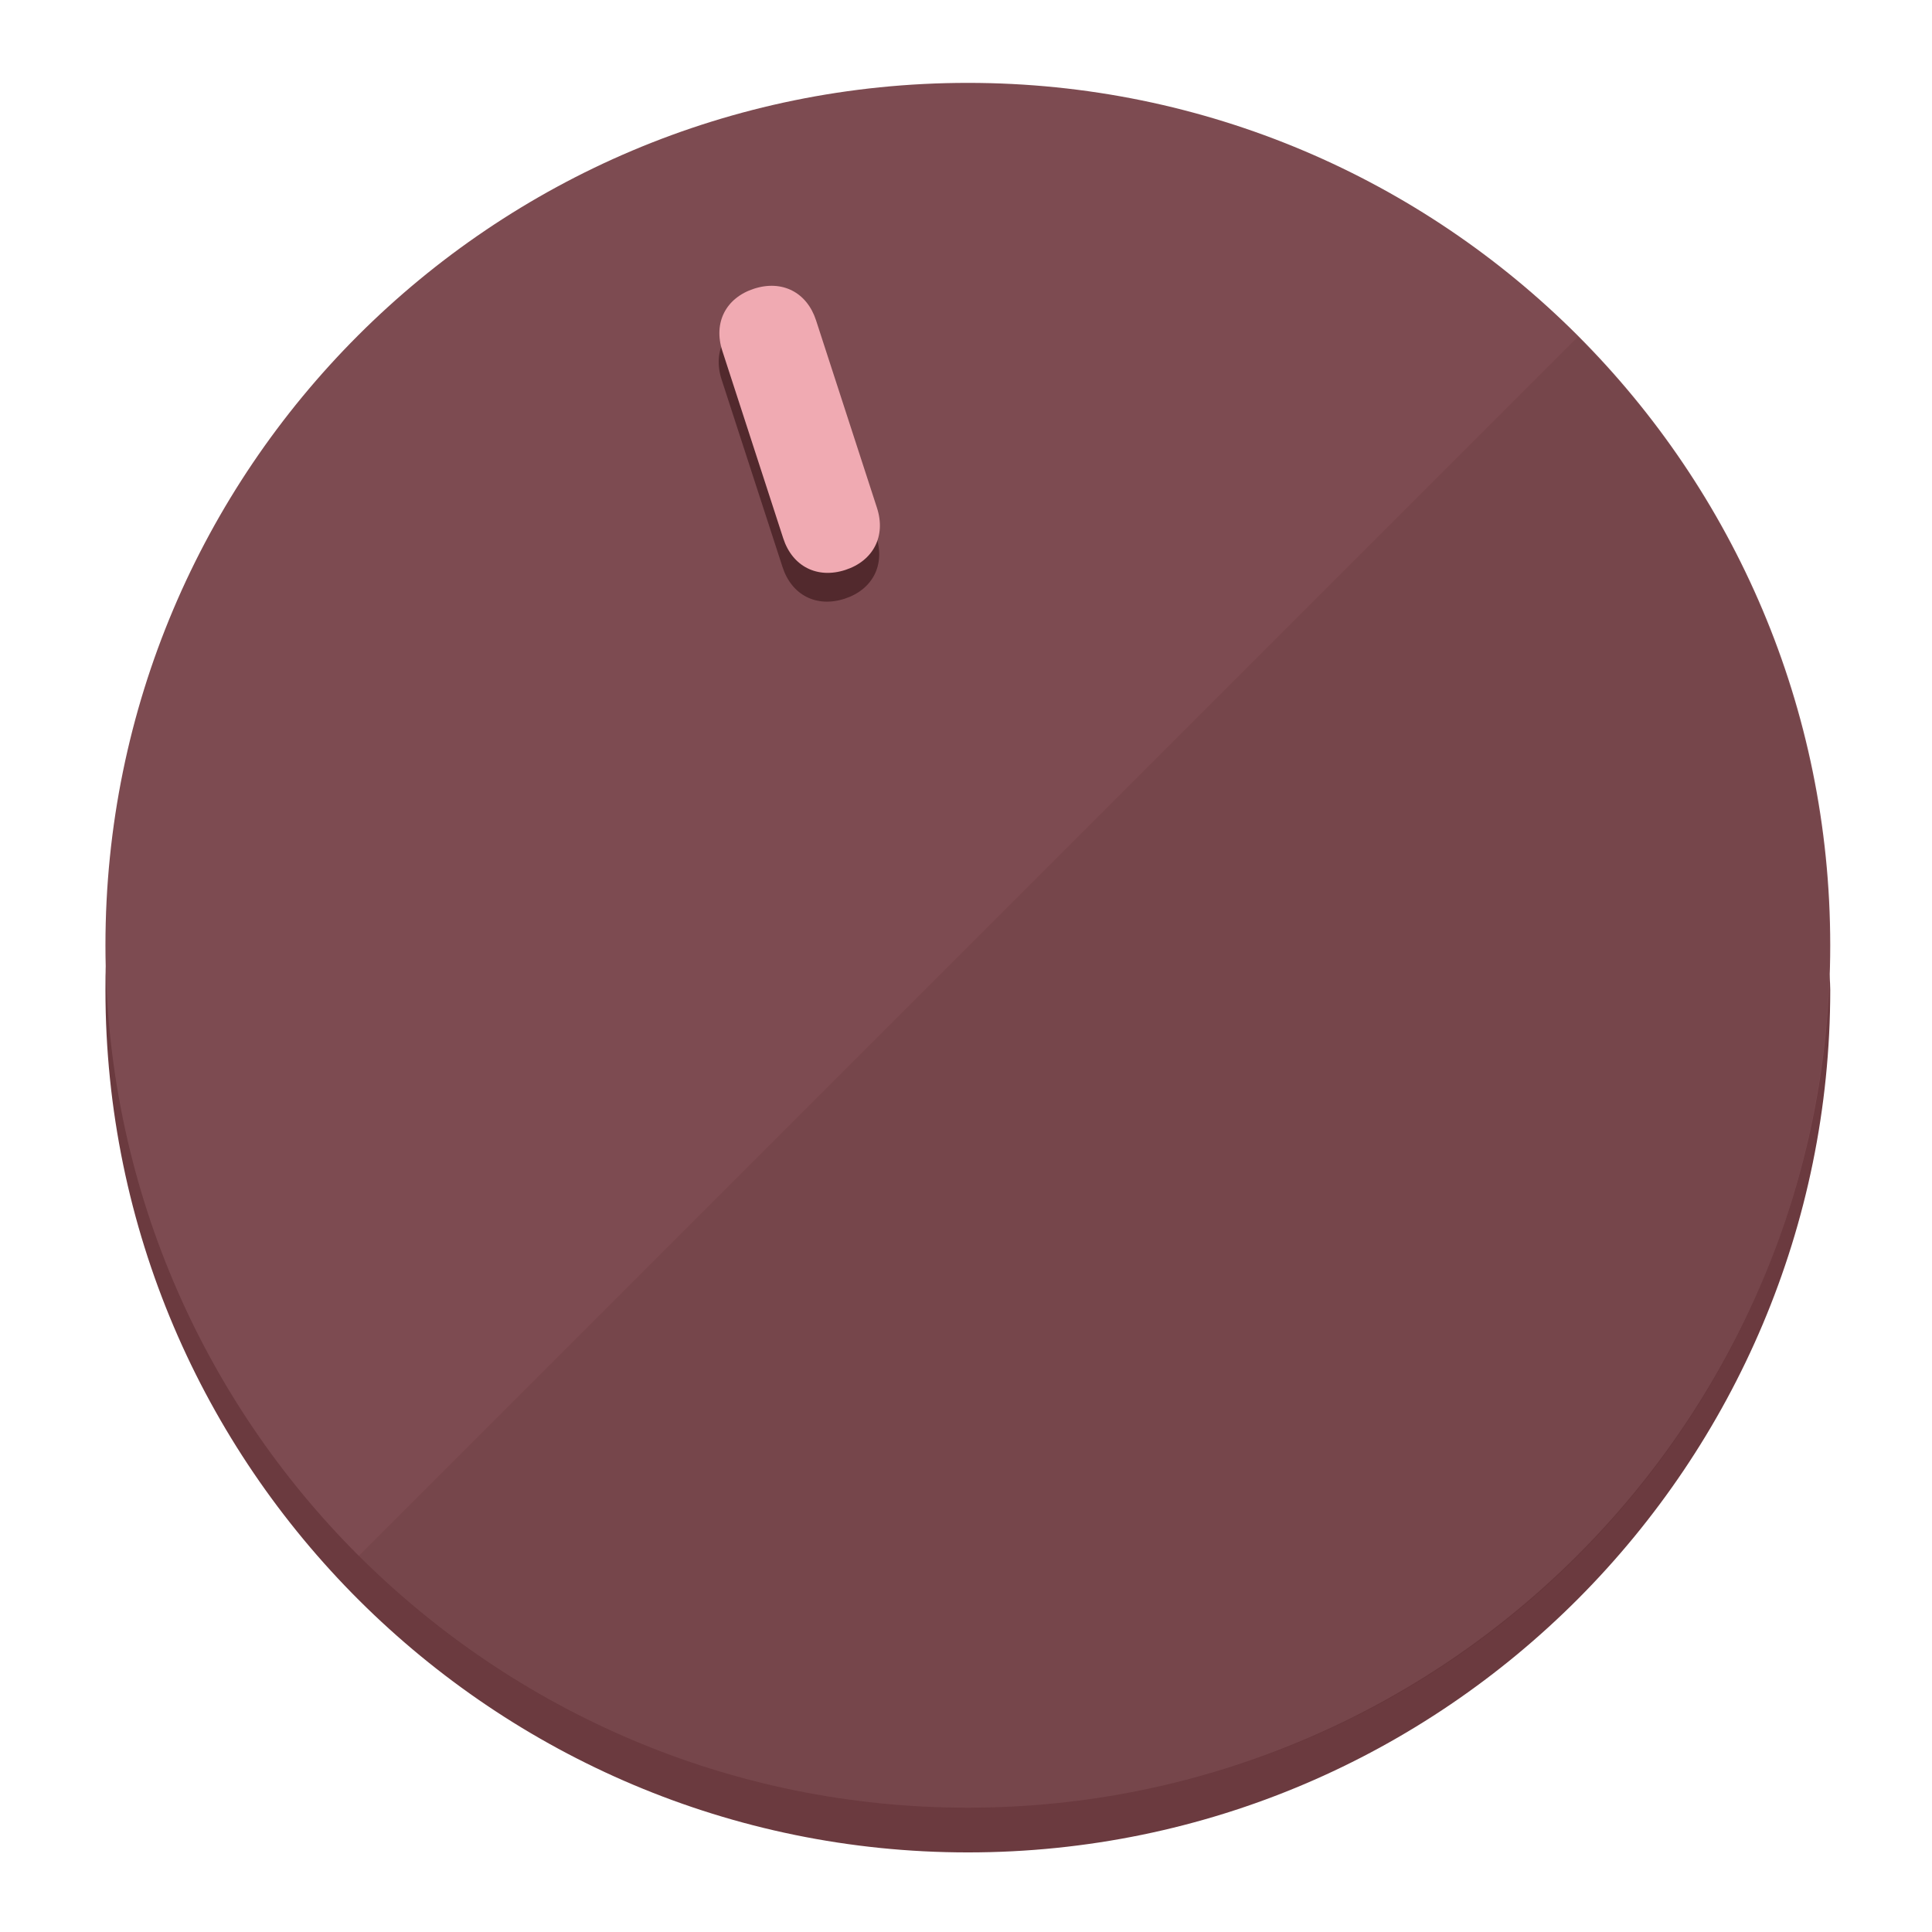
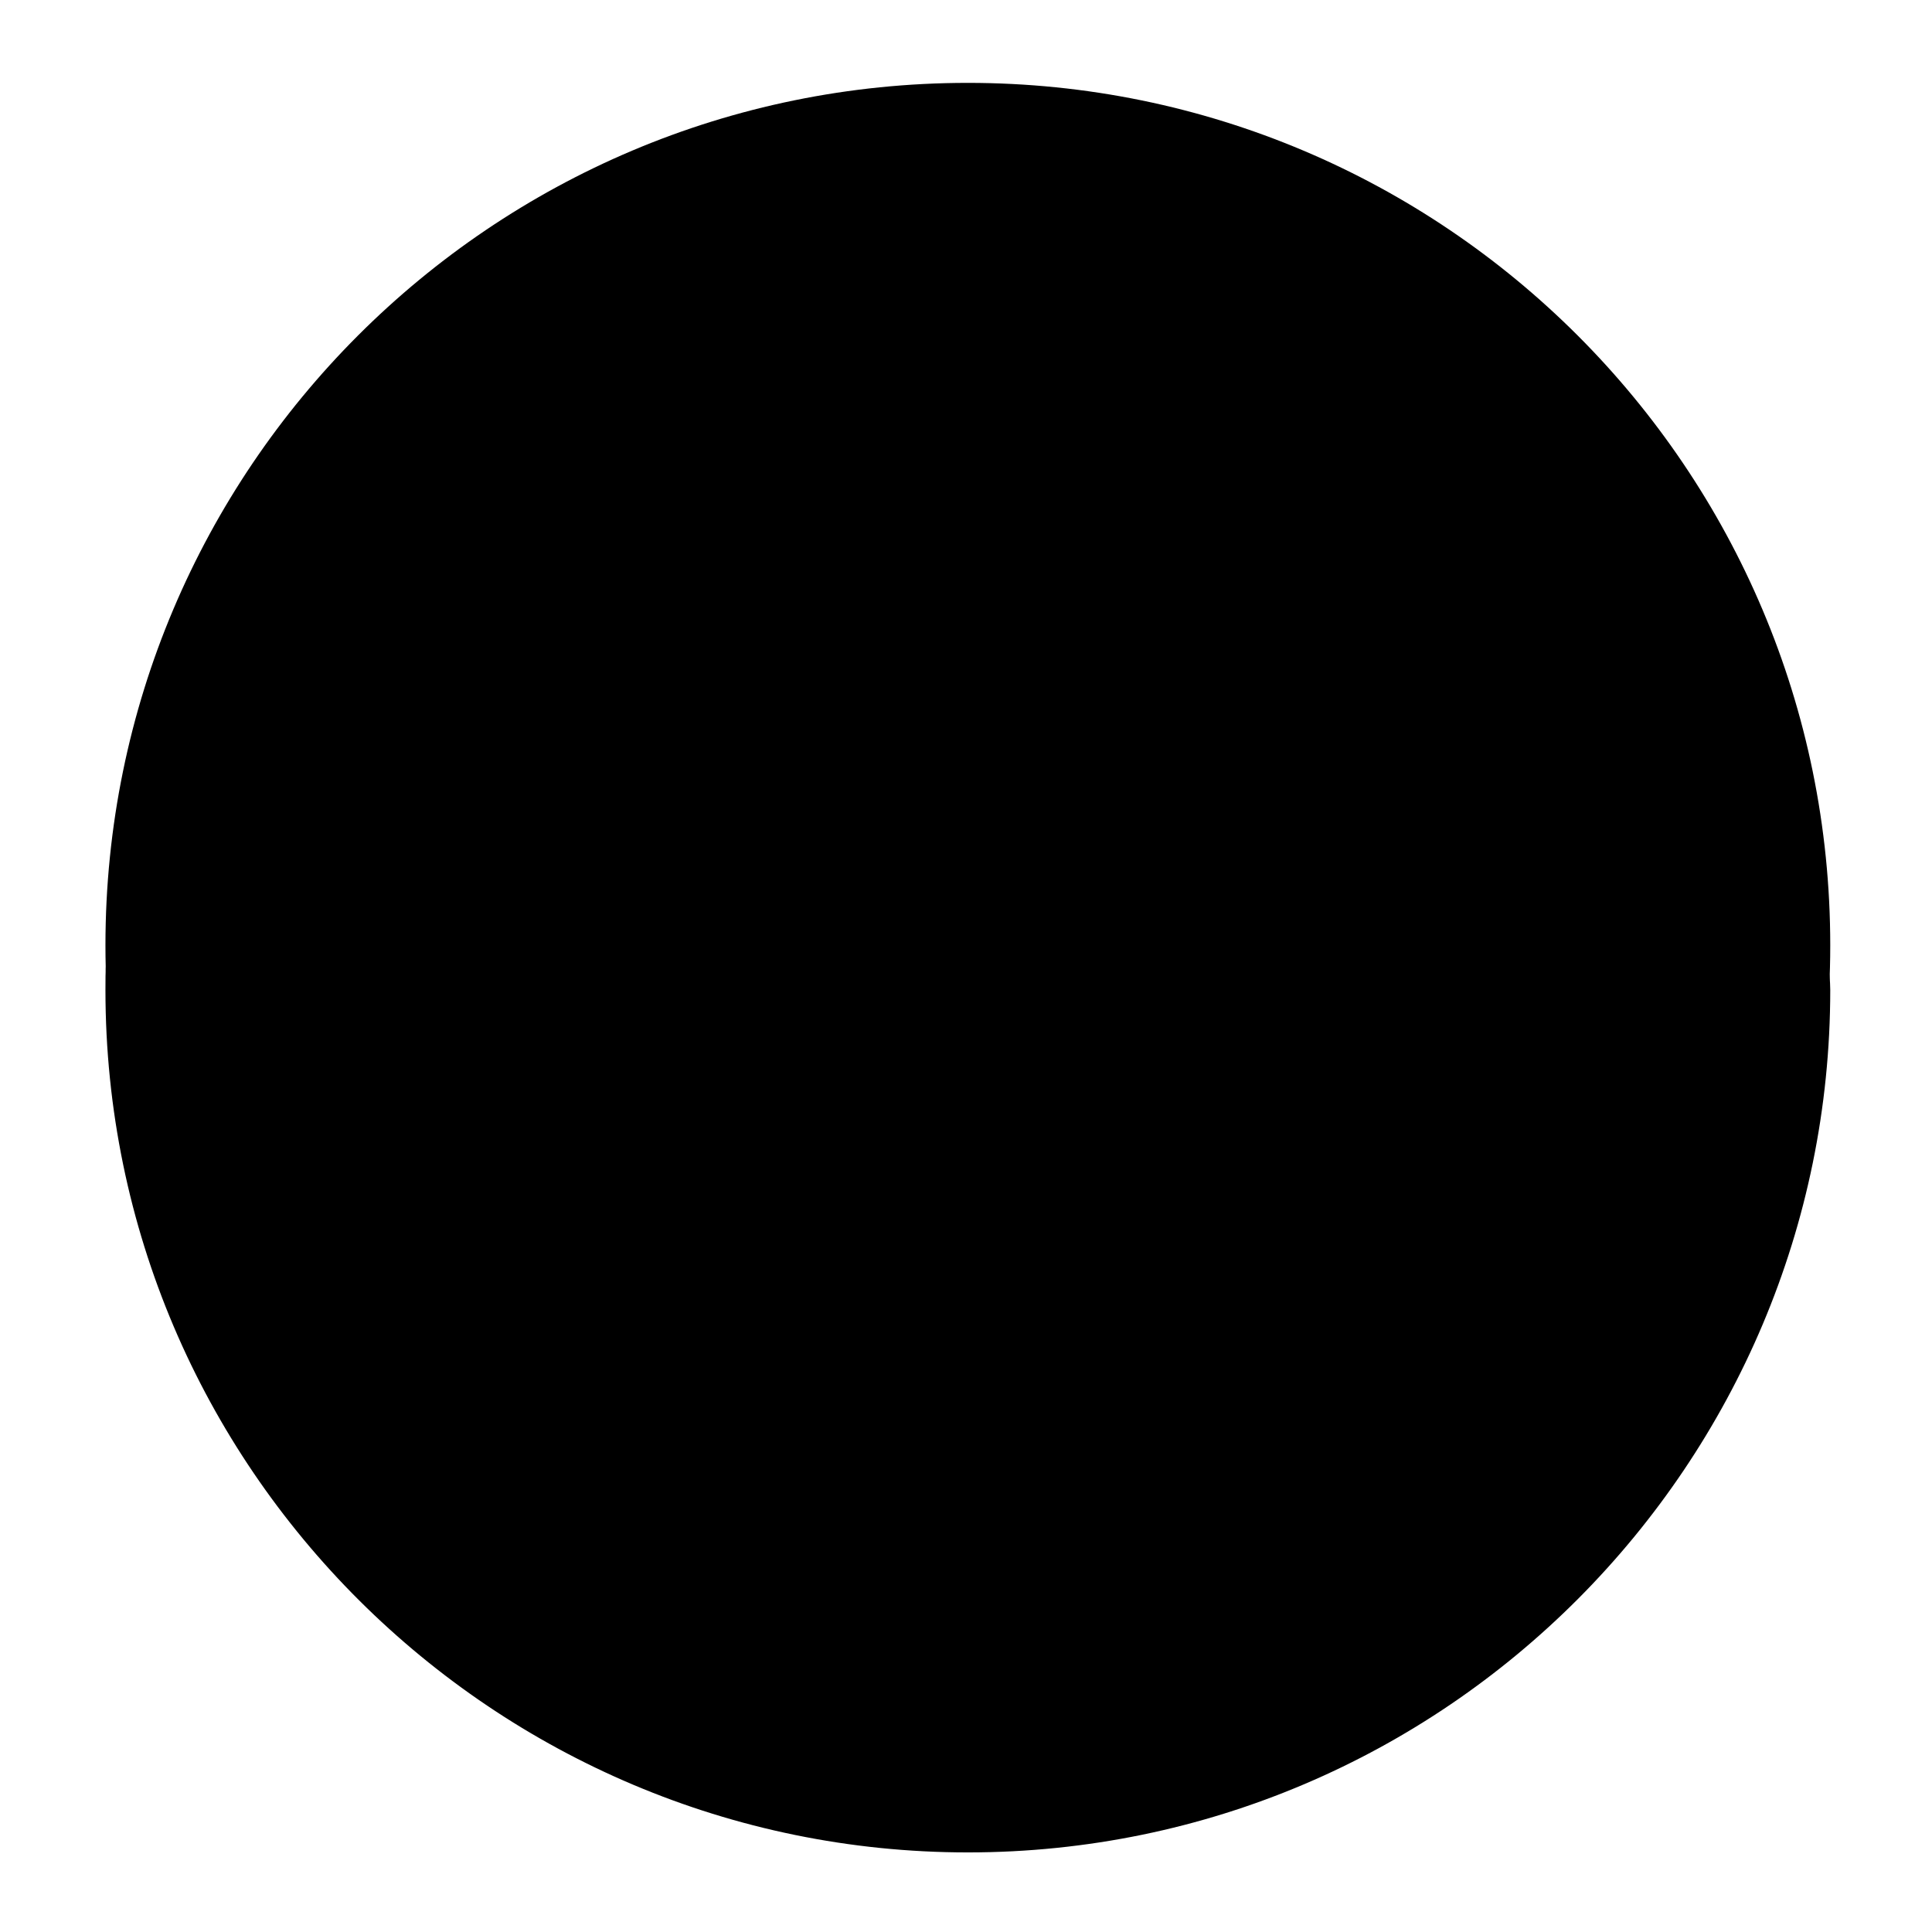
<svg xmlns="http://www.w3.org/2000/svg" height="120px" width="120px" version="1.1" id="Layer_1" viewBox="0 0 496.8 496.8" xml:space="preserve">
  <defs id="defs23" />
  <g id="g3158">
-     <path style="display:inline;fill:#6B3A3F;fill-opacity:1;stroke-width:1.584" d="m 248.875,445.92 c 116.582,0 212.89,-91.238 220.493,-205.286 0,5.069 1.267,8.87 1.267,13.939 0,121.651 -98.842,221.76 -221.76,221.76 -121.651,0 -221.76,-98.842 -221.76,-221.76 0,-5.069 0,-8.87 1.267,-13.939 7.603,114.048 103.91,205.286 220.493,205.286 z" id="path8" />
-     <circle style="display:inline;fill:#7D4B51;fill-opacity:1;stroke-width:1.584" cx="248.875" cy="243.071" r="221.76" id="circle12" />
-     <path style="display:inline;fill:#52292D;fill-opacity:0.154;stroke-width:1.587" d="m 405.744,86.606 c 86.308,86.308 86.308,227.193 0,313.5 -86.308,86.308 -227.193,86.308 -313.5,0" id="path14" />
+     <path style="display:inline;fill:#;fill-opacity:1;stroke-width:1.584" d="m 248.875,445.92 c 116.582,0 212.89,-91.238 220.493,-205.286 0,5.069 1.267,8.87 1.267,13.939 0,121.651 -98.842,221.76 -221.76,221.76 -121.651,0 -221.76,-98.842 -221.76,-221.76 0,-5.069 0,-8.87 1.267,-13.939 7.603,114.048 103.91,205.286 220.493,205.286 z" id="path8" />
+     <circle style="display:inline;fill:#;fill-opacity:1;stroke-width:1.584" cx="248.875" cy="243.071" r="221.76" id="circle12" />
+     <path style="display:inline;fill:#;fill-opacity:0.154;stroke-width:1.587" d="m 405.744,86.606 c 86.308,86.308 86.308,227.193 0,313.5 -86.308,86.308 -227.193,86.308 -313.5,0" id="path14" />
  </g>
  <g id="g3198">
    <circle style="display:none;fill:#000000;fill-opacity:0;stroke-width:1.584" cx="161.035" cy="308.441" r="221.76" id="circle12-3" transform="rotate(-18)" />
-     <path style="display:inline;fill:#52292D;fill-opacity:1;stroke-width:1.584" d="m 225.329,137.988 c 2.35,7.231 -0.905,13.618 -8.136,15.968 v 0 c -7.231,2.35 -13.618,-0.905 -15.968,-8.136 L 185.562,97.613 c -2.349,-7.231 0.905,-13.618 8.136,-15.968 v 0 c 7.231,-2.35 13.618,0.905 15.968,8.136 z" id="path3789" />
-     <path style="display:inline;fill:#F0AAB2;stroke-width:1.584" d="m 225.506,130.588 c 2.35,7.231 -0.905,13.618 -8.136,15.968 v 0 c -7.231,2.35 -13.618,-0.905 -15.968,-8.136 L 185.739,90.213 c -2.35,-7.231 0.905,-13.618 8.136,-15.968 v 0 c 7.231,-2.35 13.618,0.905 15.968,8.136 z" id="path915" />
+     <path style="display:inline;fill:#;fill-opacity:1;stroke-width:1.584" d="m 225.329,137.988 c 2.35,7.231 -0.905,13.618 -8.136,15.968 v 0 c -7.231,2.35 -13.618,-0.905 -15.968,-8.136 L 185.562,97.613 c -2.349,-7.231 0.905,-13.618 8.136,-15.968 v 0 c 7.231,-2.35 13.618,0.905 15.968,8.136 z" id="path3789" />
+     <path style="display:inline;fill:#;stroke-width:1.584" d="m 225.506,130.588 c 2.35,7.231 -0.905,13.618 -8.136,15.968 v 0 c -7.231,2.35 -13.618,-0.905 -15.968,-8.136 L 185.739,90.213 c -2.35,-7.231 0.905,-13.618 8.136,-15.968 v 0 c 7.231,-2.35 13.618,0.905 15.968,8.136 z" id="path915" />
  </g>
</svg>
